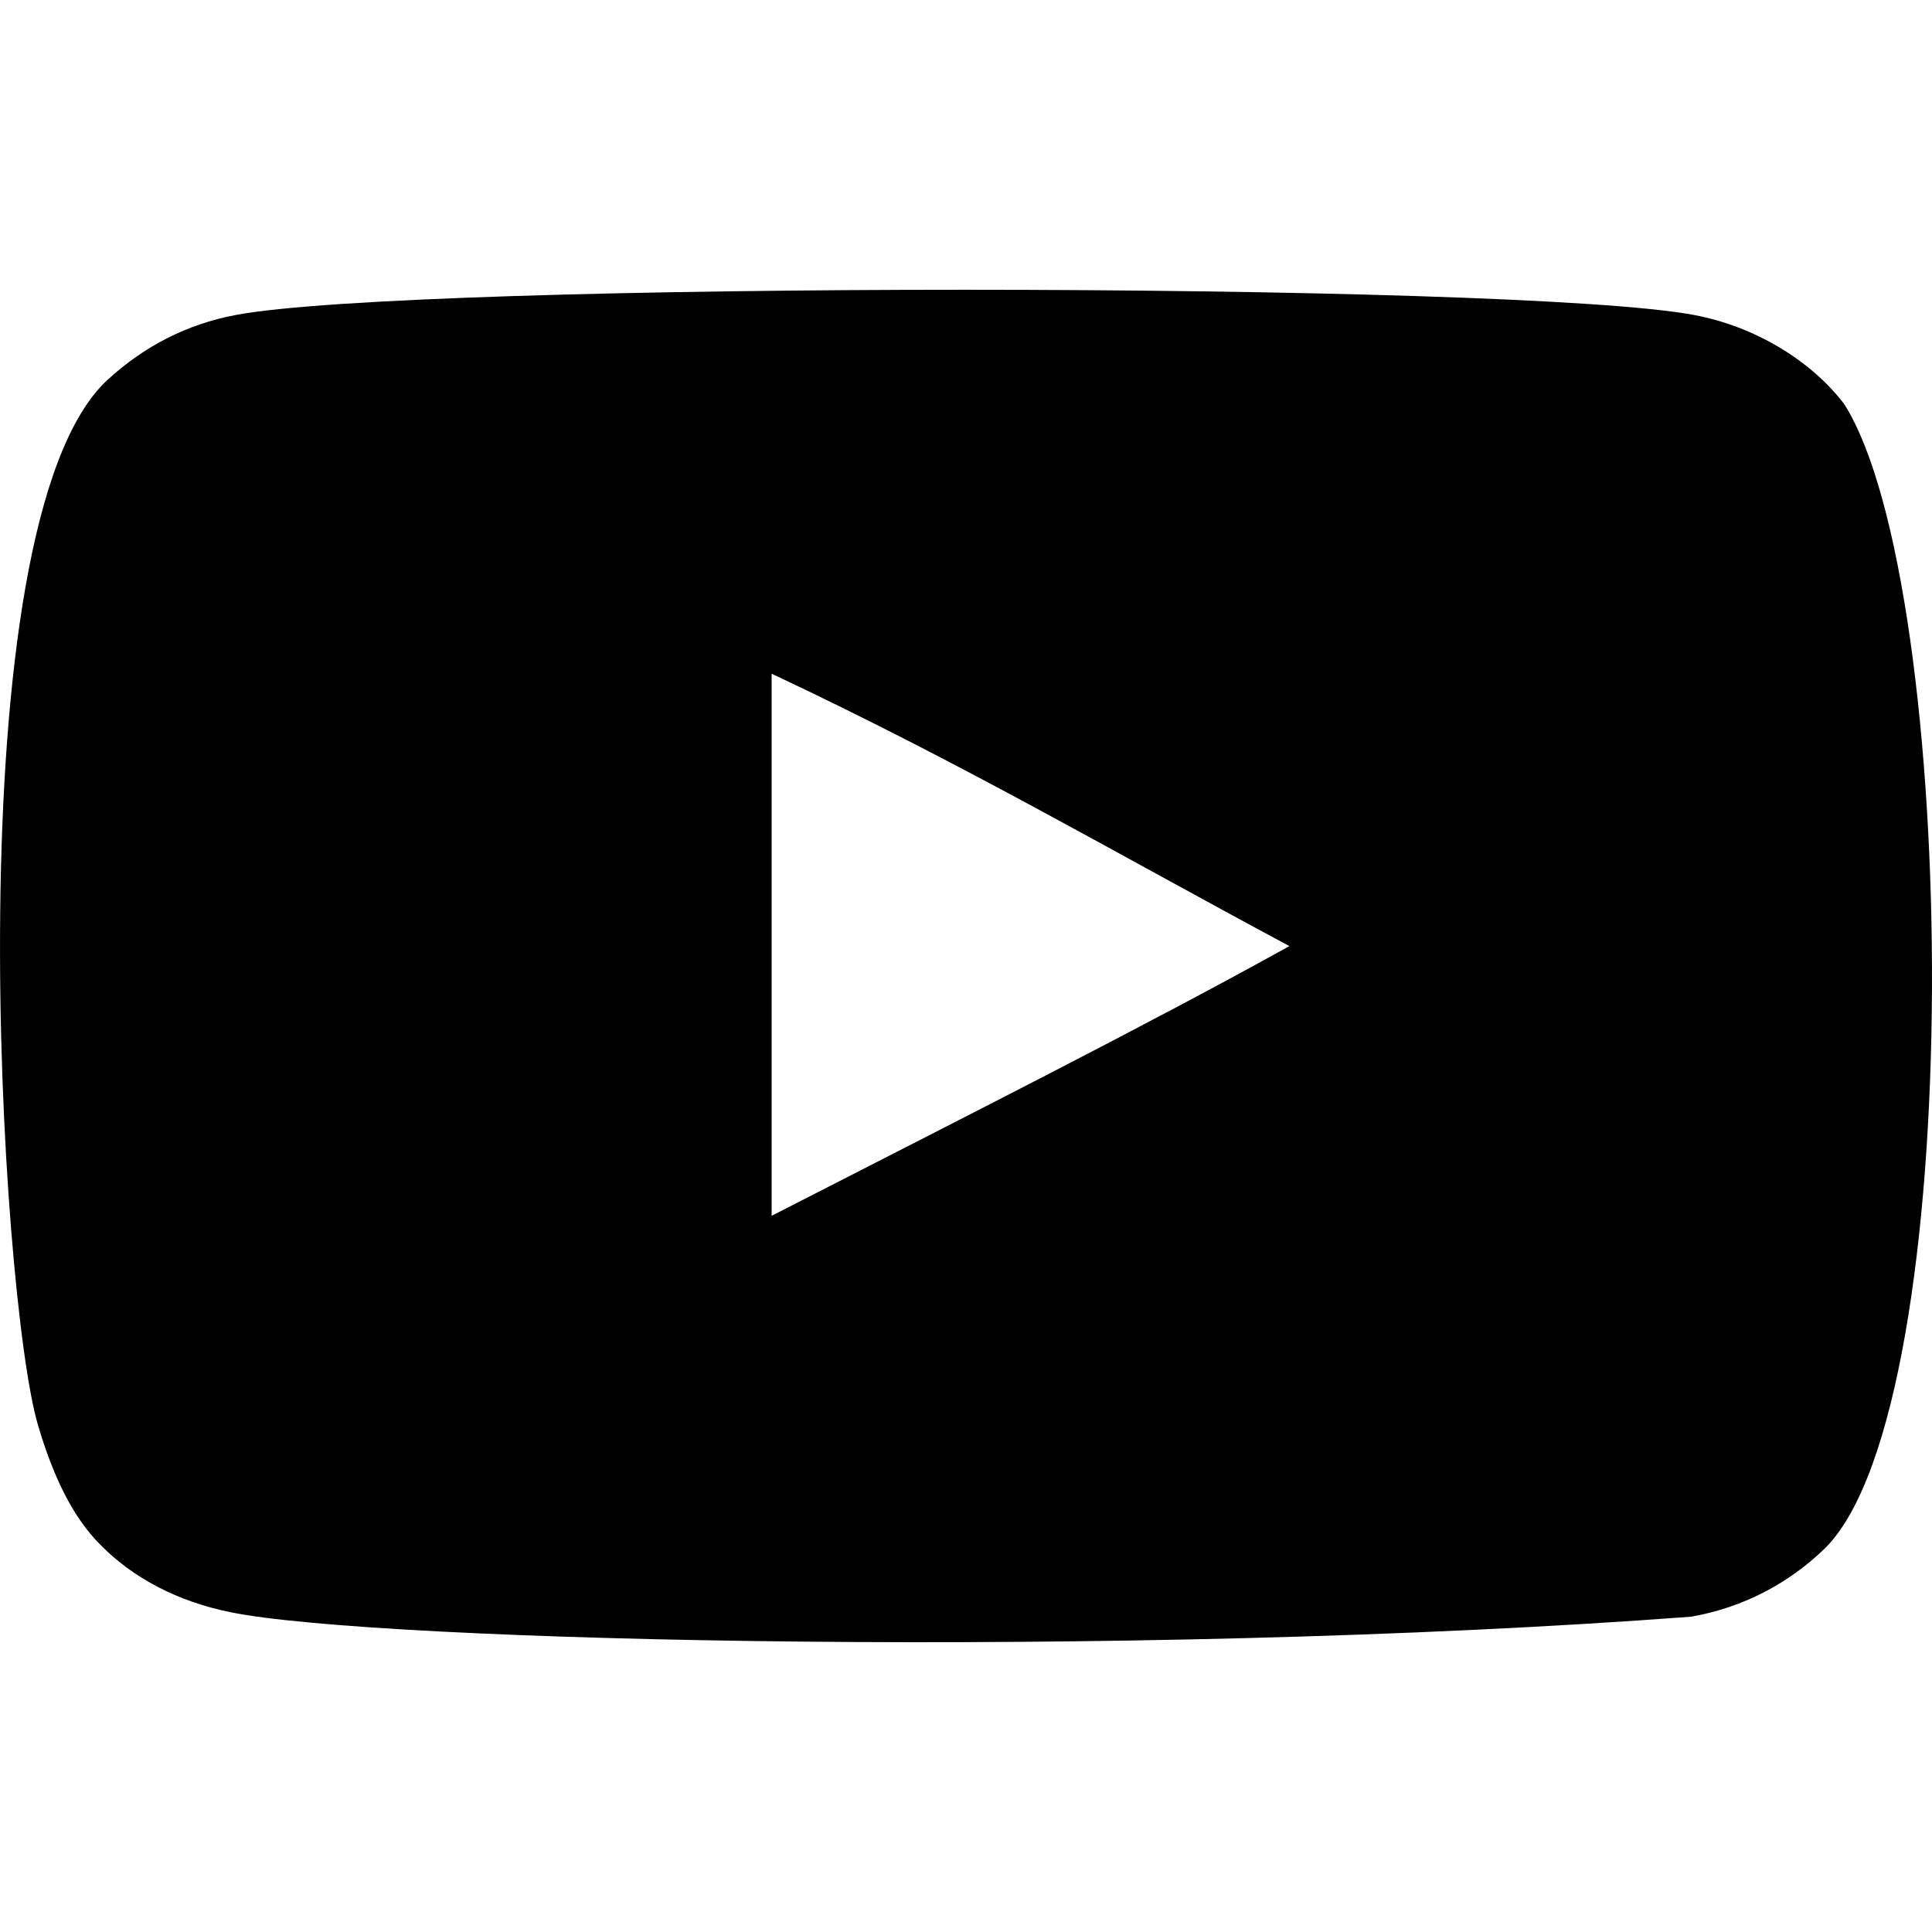
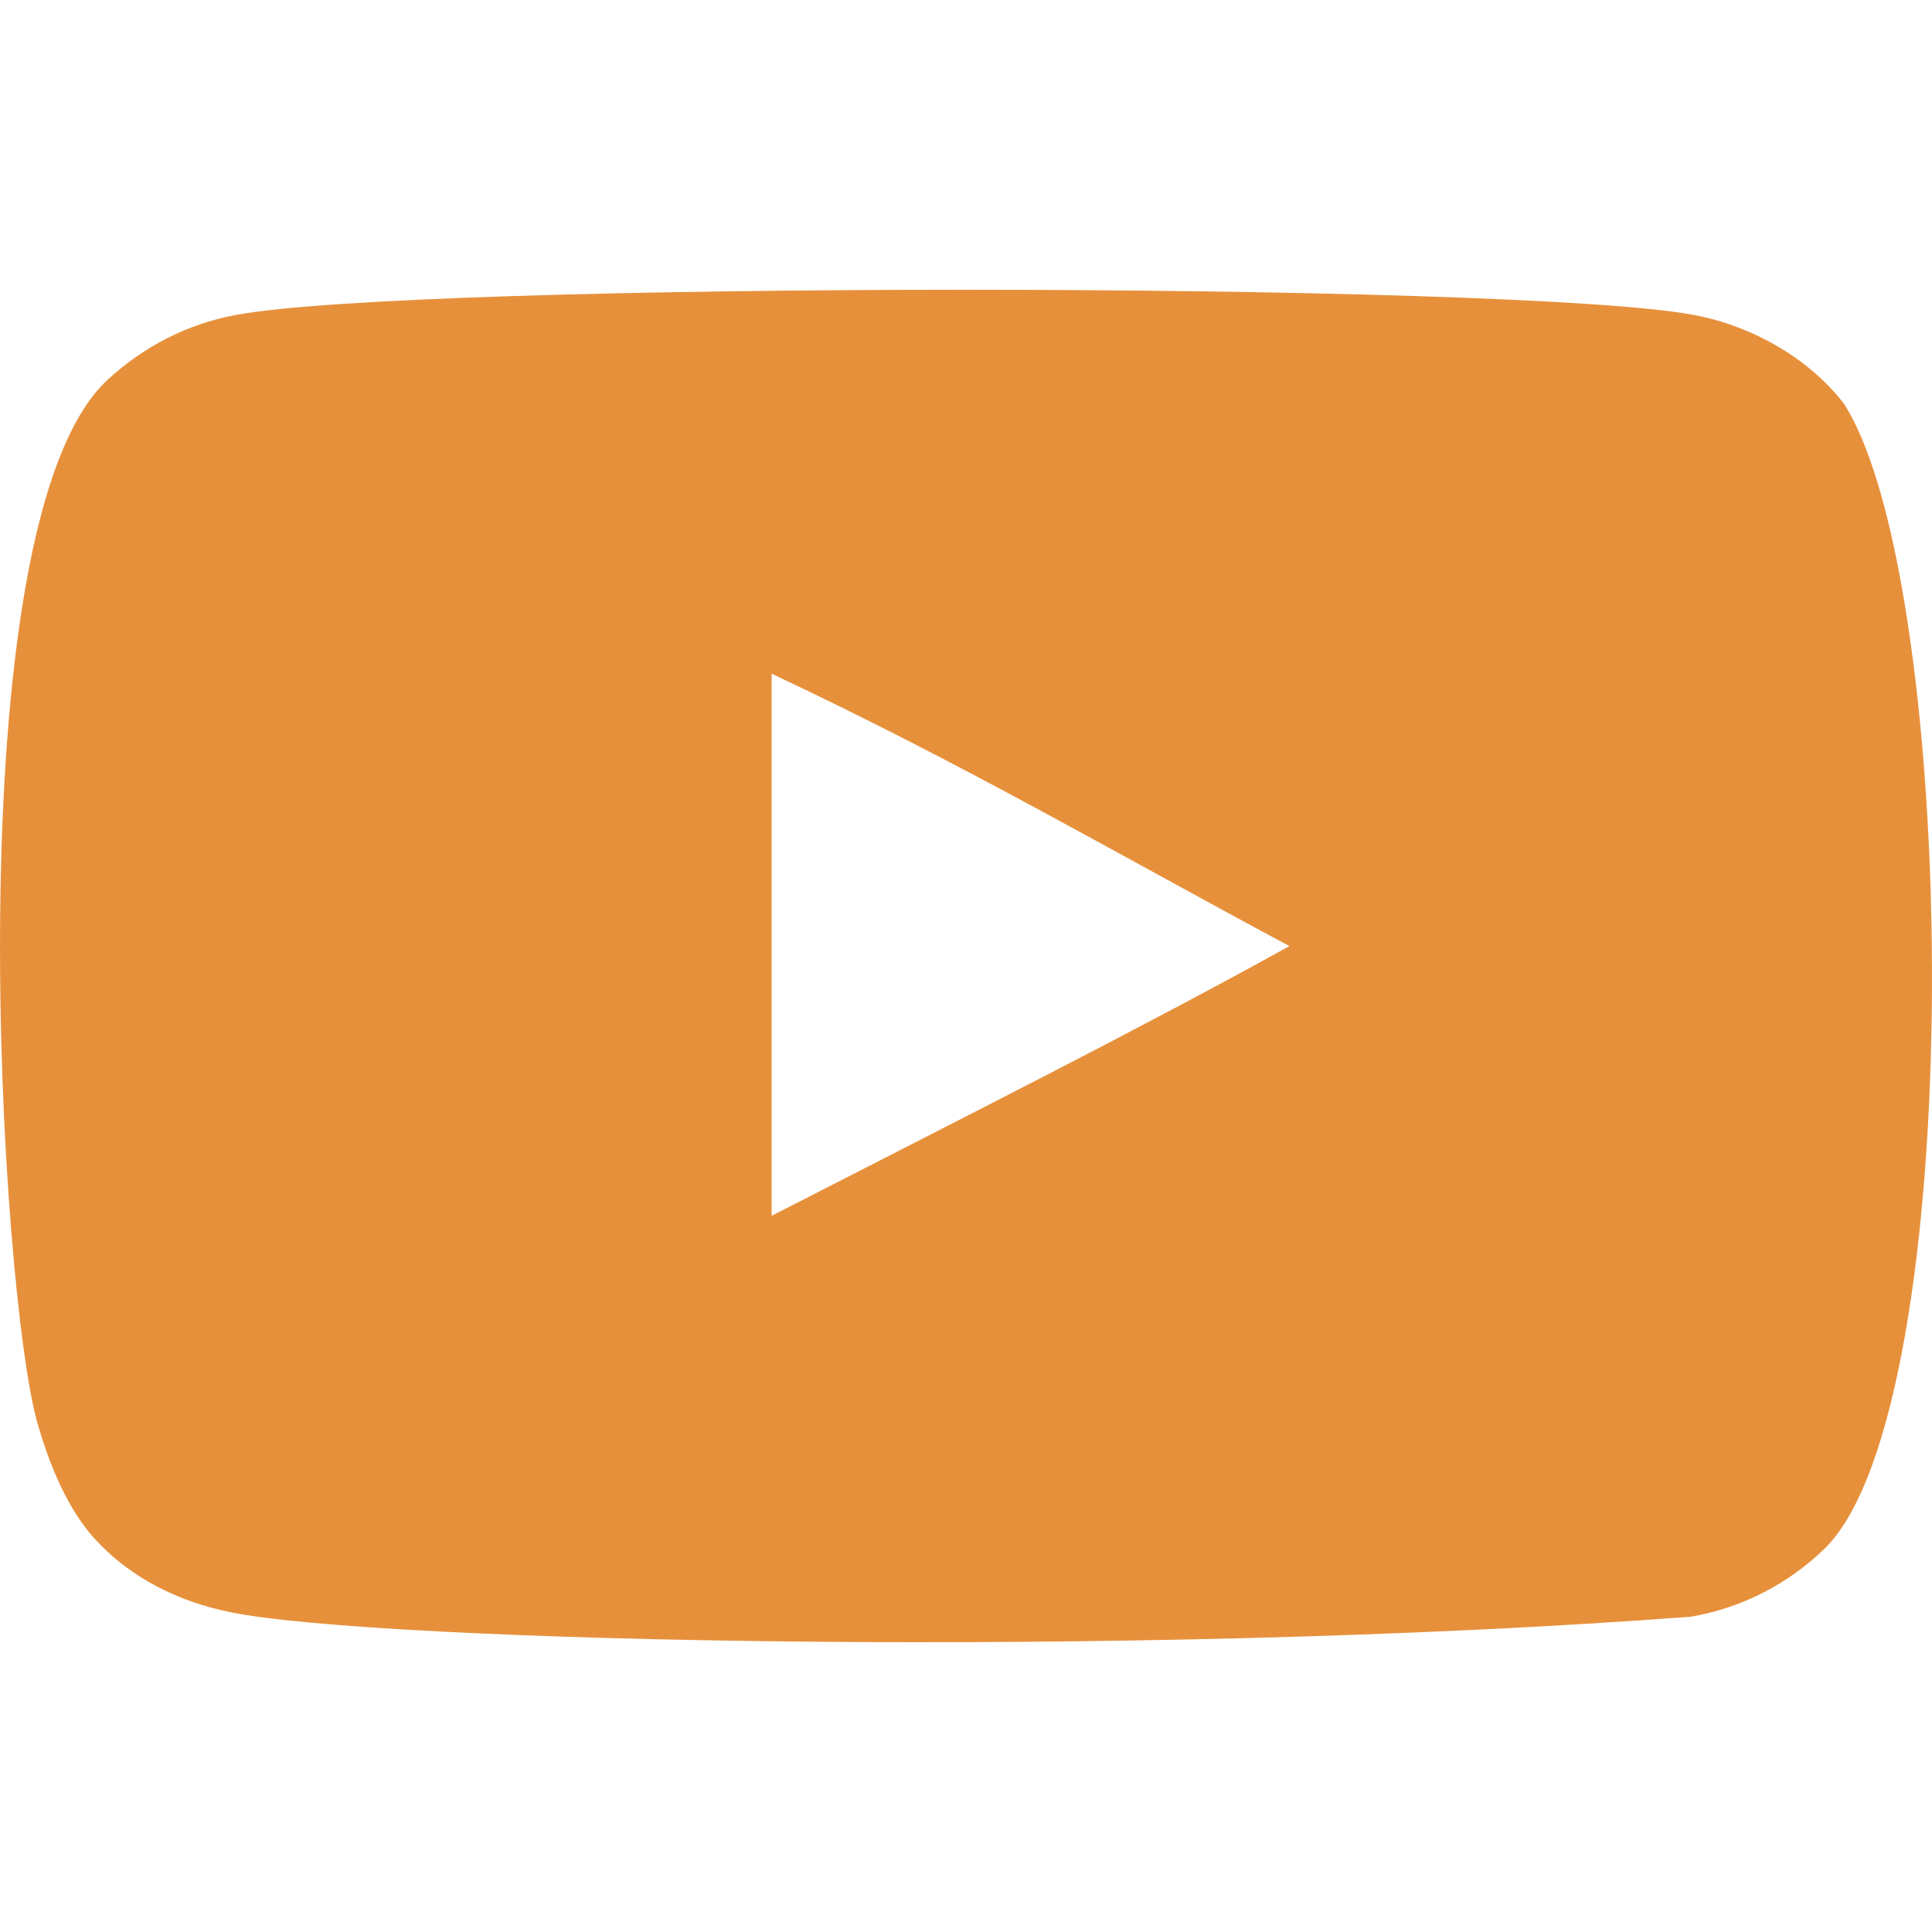
- <svg xmlns="http://www.w3.org/2000/svg" width="20px" height="20px" viewBox="0 -3 20 20" version="1.1">
+ <svg xmlns="http://www.w3.org/2000/svg" width="18px" height="18px" viewBox="0 -3 20 20" version="1.1">
  <defs>
- 
- </defs>
+     </defs>
  <g id="Page-1" stroke="none" stroke-width="1" fill="none" fill-rule="evenodd">
-     <g id="Dribbble-Light-Preview" transform="translate(-300, -7442)" fill="#000000">
+     <g id="Dribbble-Light-Preview" transform="translate(-300, -7442)" fill="#e7903b">
      <g id="icons" transform="translate(56, 160)">
-         <path d="M251.988,7291.586 L251.988,7285.974 C253.981,7286.912 255.524,7287.817 257.348,7288.794 C255.843,7289.628 253.981,7290.565 251.988,7291.586 M263.091,7283.183 C262.747,7282.73 262.162,7282.378 261.538,7282.261 C259.705,7281.913 248.271,7281.912 246.439,7282.261 C245.939,7282.355 245.494,7282.582 245.111,7282.934 C243.5,7284.429 244.005,7292.452 244.393,7293.751 C244.557,7294.313 244.768,7294.719 245.034,7294.986 C245.376,7295.338 245.845,7295.58 246.384,7295.689 C247.893,7296.001 255.668,7296.175 261.506,7295.736 C262.044,7295.642 262.52,7295.391 262.896,7295.024 C264.386,7293.535 264.284,7285.062 263.091,7283.183" id="youtube-[#168]">
- 
- </path>
+         <path d="M251.988,7291.586 L251.988,7285.974 C253.981,7286.912 255.524,7287.817 257.348,7288.794 C255.843,7289.628 253.981,7290.565 251.988,7291.586 M263.091,7283.183 C262.747,7282.73 262.162,7282.378 261.538,7282.261 C259.705,7281.913 248.271,7281.912 246.439,7282.261 C245.939,7282.355 245.494,7282.582 245.111,7282.934 C243.5,7284.429 244.005,7292.452 244.393,7293.751 C244.557,7294.313 244.768,7294.719 245.034,7294.986 C245.376,7295.338 245.845,7295.58 246.384,7295.689 C247.893,7296.001 255.668,7296.175 261.506,7295.736 C262.044,7295.642 262.52,7295.391 262.896,7295.024 C264.386,7293.535 264.284,7285.062 263.091,7283.183" id="youtube-[#168]" />
      </g>
    </g>
  </g>
</svg>
